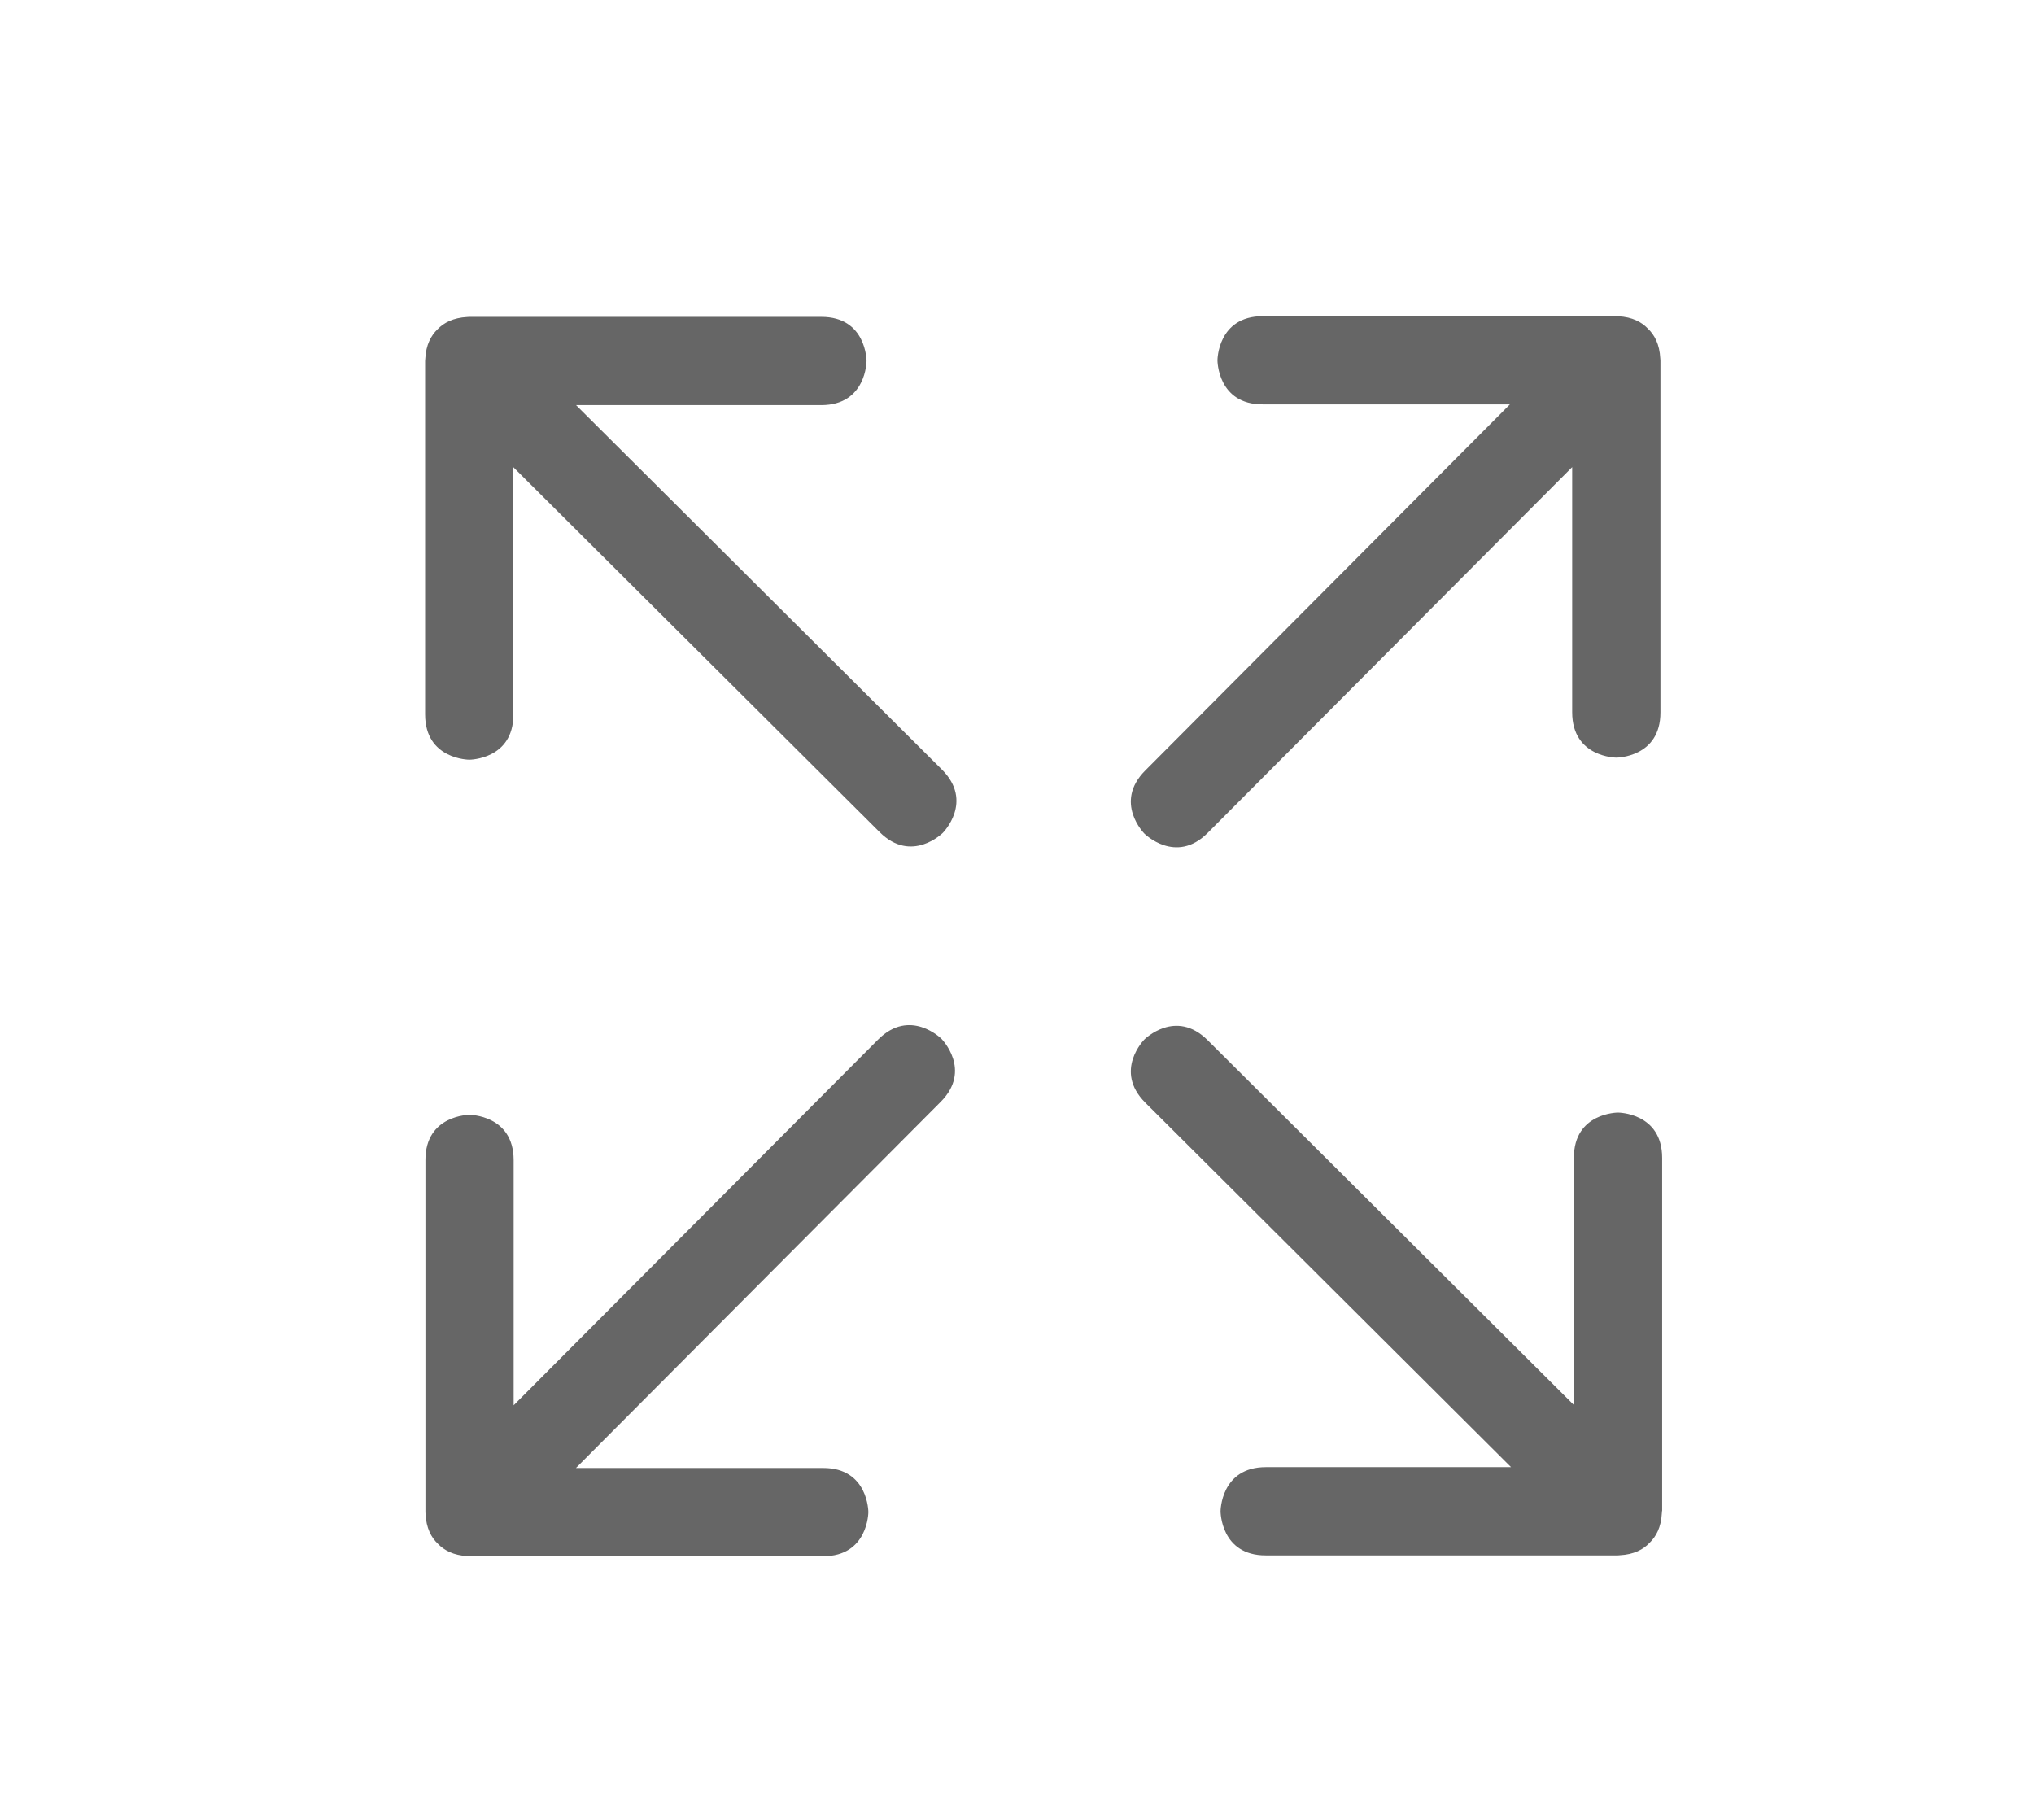
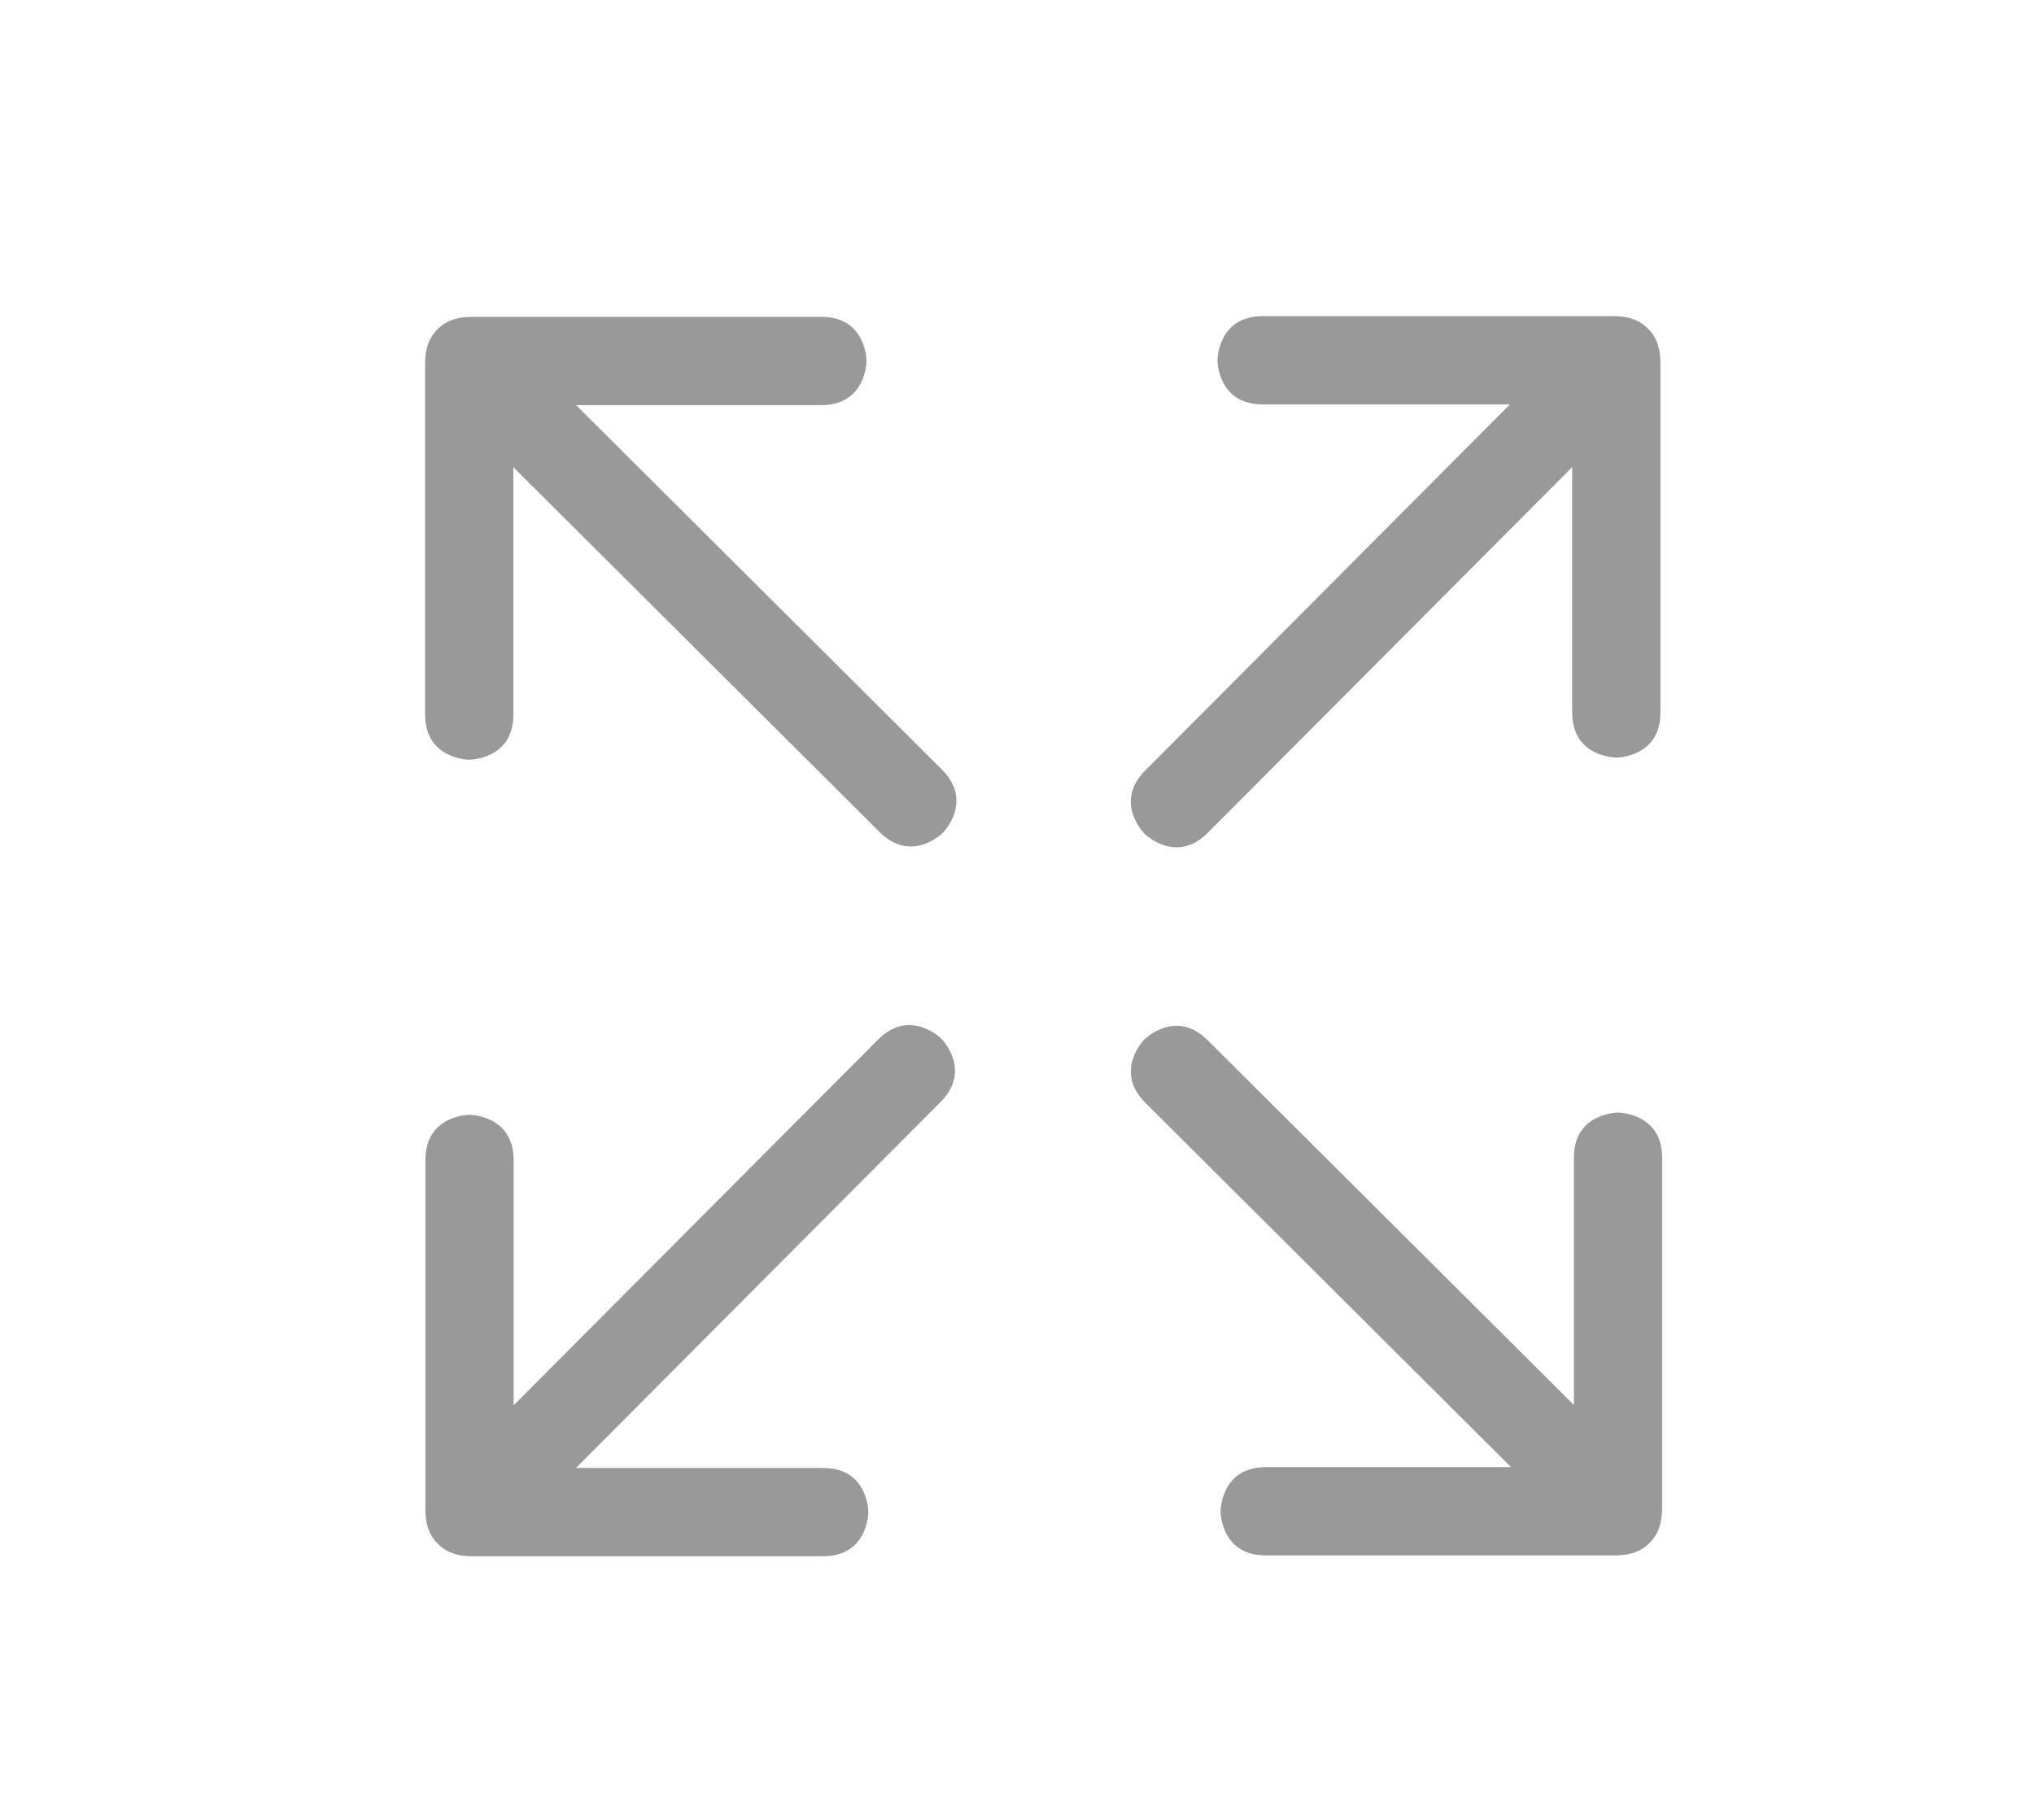
<svg xmlns="http://www.w3.org/2000/svg" width="38px" height="34px" viewBox="0 0 38 34" version="1.1">
  <g id="放大全屏" stroke="none" stroke-width="1" fill="none" fill-rule="evenodd">
    <g id="编组-127">
      <rect id="矩形复制-9" transform="translate(19, 17) rotate(-450) translate(-19, -17) " x="2" y="-2" width="34" height="38" rx="2" />
-       <g id="全屏" transform="translate(7.5, 5.5)" fill="#666666" fill-rule="nonzero">
+       <g id="全屏" transform="translate(7.5, 5.5)" fill="#999999" fill-rule="nonzero">
        <path d="M23.553,22.723 L23.553,16.133 C23.553,15.286 22.727,15.286 22.727,15.286 C22.727,15.286 21.901,15.286 21.904,16.133 L21.904,20.749 L15.063,13.935 C14.464,13.336 13.881,13.919 13.881,13.919 C13.881,13.919 13.298,14.502 13.897,15.101 L20.73,21.91 L16.15,21.91 C15.303,21.91 15.303,22.736 15.303,22.736 C15.303,22.736 15.303,23.562 16.15,23.559 L22.724,23.559 C22.724,23.559 22.737,23.559 22.761,23.556 C23.025,23.543 23.202,23.448 23.318,23.324 C23.439,23.208 23.534,23.034 23.547,22.773 C23.55,22.747 23.55,22.733 23.55,22.733 C23.55,22.733 23.553,22.731 23.553,22.723 L23.553,22.723 Z M15.063,10.06 L21.872,3.227 L21.872,7.807 C21.872,8.654 22.698,8.654 22.698,8.654 C22.698,8.654 23.523,8.654 23.521,7.807 L23.521,1.232 C23.521,1.232 23.521,1.219 23.518,1.195 C23.505,0.932 23.41,0.755 23.286,0.639 C23.17,0.517 22.996,0.422 22.735,0.409 C22.708,0.407 22.695,0.407 22.695,0.407 L16.092,0.407 C15.245,0.407 15.245,1.232 15.245,1.232 C15.245,1.232 15.245,2.058 16.092,2.055 L20.709,2.055 L13.897,8.894 C13.298,9.492 13.881,10.075 13.881,10.075 C13.881,10.075 14.467,10.659 15.063,10.06 L15.063,10.06 Z M3.262,2.069 L7.842,2.069 C8.689,2.069 8.689,1.243 8.689,1.243 C8.689,1.243 8.689,0.417 7.842,0.42 L1.268,0.42 C1.268,0.42 1.255,0.42 1.231,0.422 C0.965,0.436 0.79,0.531 0.674,0.652 C0.553,0.768 0.458,0.942 0.445,1.203 C0.442,1.23 0.442,1.243 0.442,1.243 L0.442,7.846 C0.442,8.693 1.268,8.693 1.268,8.693 C1.268,8.693 2.094,8.693 2.091,7.846 L2.091,3.229 L8.932,10.044 C9.531,10.643 10.114,10.06 10.114,10.06 C10.114,10.06 10.697,9.477 10.098,8.878 L3.262,2.069 L3.262,2.069 Z M8.905,13.922 L2.096,20.755 L2.096,16.175 C2.096,15.328 1.271,15.328 1.271,15.328 C1.271,15.328 0.445,15.328 0.448,16.175 L0.448,22.749 C0.448,22.749 0.448,22.762 0.45,22.786 C0.463,23.05 0.558,23.227 0.682,23.343 C0.798,23.464 0.973,23.559 1.234,23.572 C1.26,23.575 1.273,23.575 1.273,23.575 L7.877,23.575 C8.723,23.575 8.723,22.749 8.723,22.749 C8.723,22.749 8.723,21.923 7.877,21.926 L3.26,21.926 L10.072,15.088 C10.67,14.489 10.087,13.906 10.087,13.906 C10.087,13.906 9.502,13.323 8.905,13.922 L8.905,13.922 Z" id="形状" />
      </g>
    </g>
  </g>
</svg>
